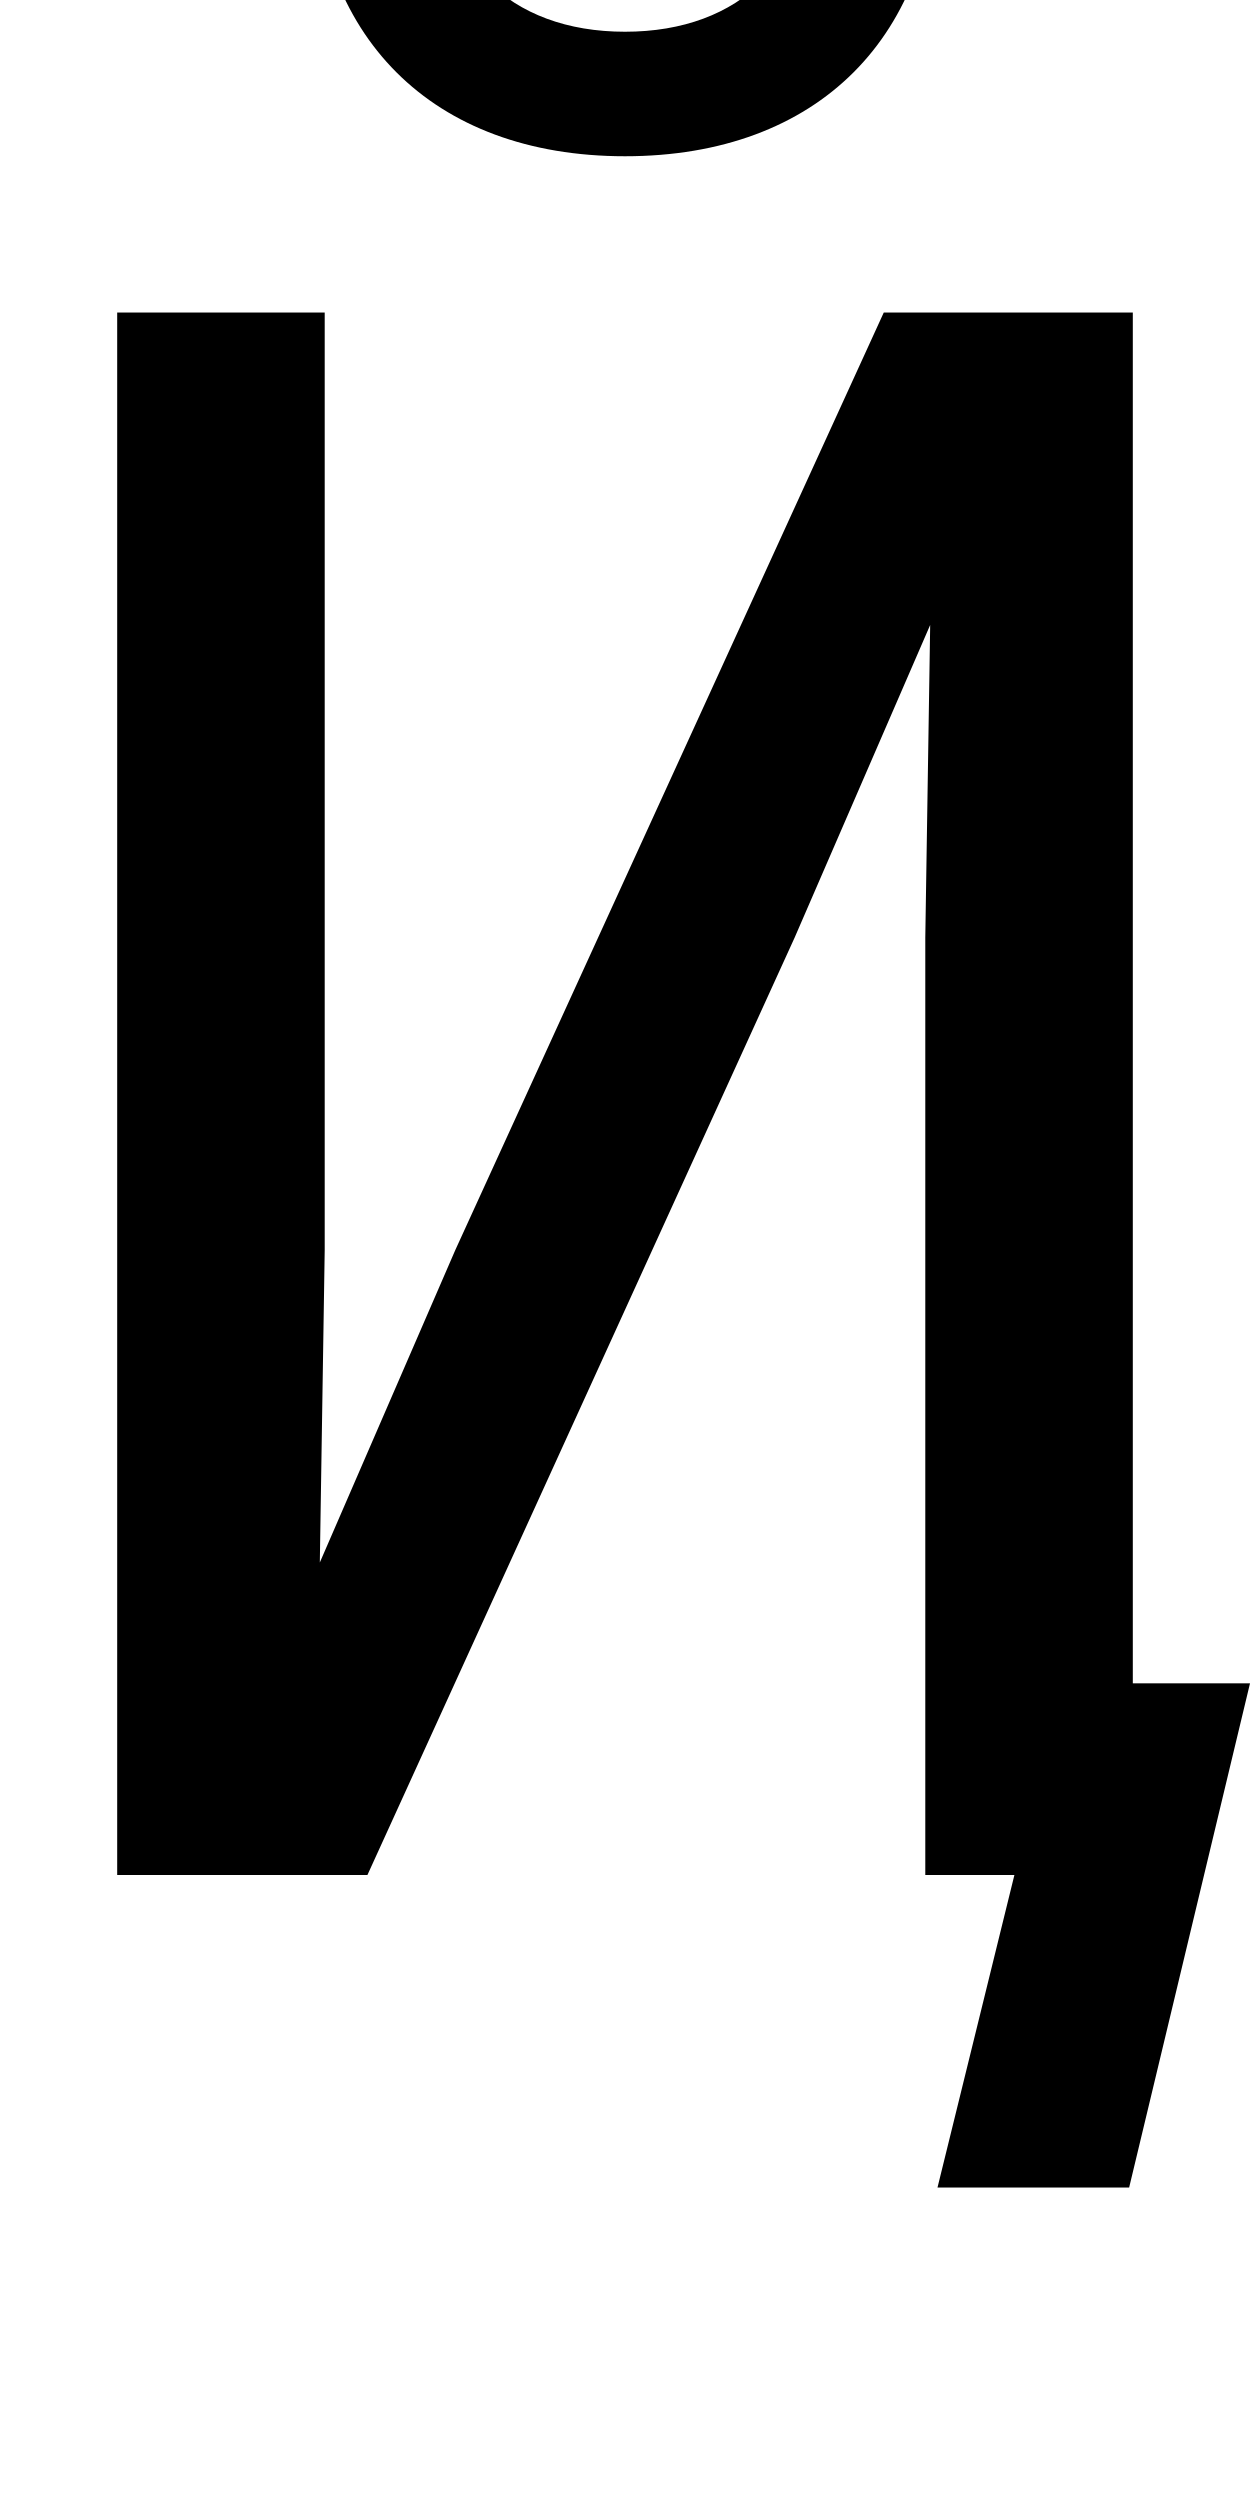
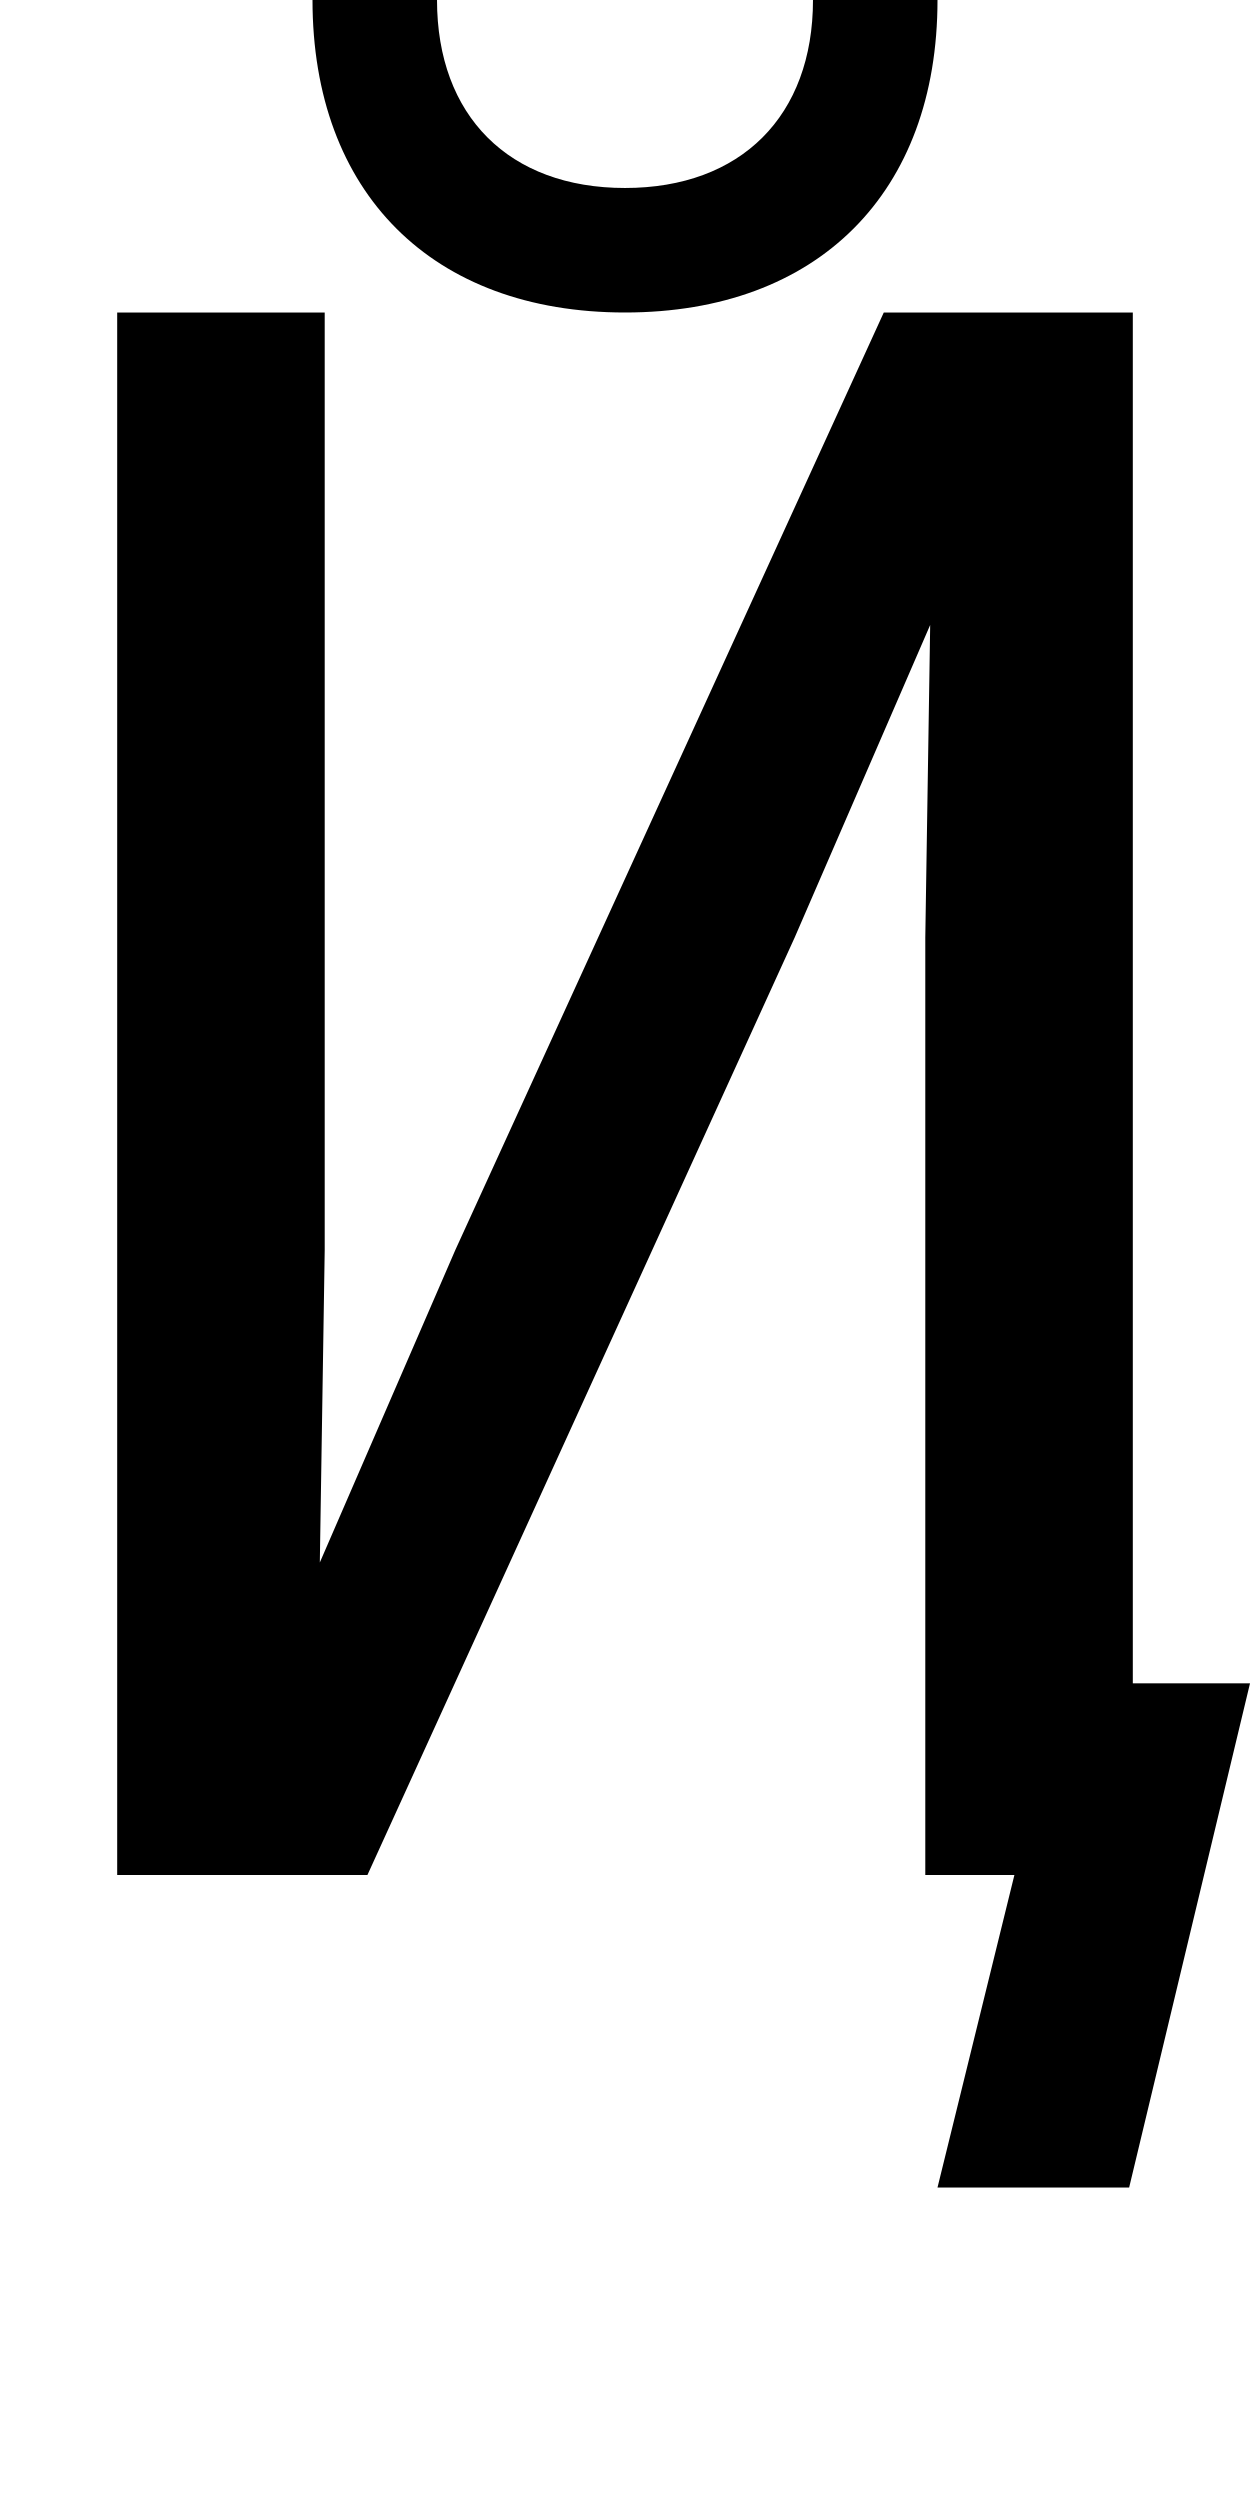
- <svg xmlns="http://www.w3.org/2000/svg" version="1.1" width="1024" height="2048" id="svg3355">
+ <svg xmlns="http://www.w3.org/2000/svg" id="svg3355" height="2048" width="1024" version="1.1">
  <defs id="defs3357" />
-   <path d="m 256,-128 c 0,157.999 97.996,256 256,256 158.004,0 256,-97.999 256,-256 l -102,0 C 666,-33.002 607.003,26 512,26 416.997,26 358,-32.997 358,-128 l -102,0 z m -160,384 0,1280 205,0 350,-768 111,-256 -4,256 0,768 73,0 -63,256 157,0 99,-413 -96,0 0,-1123 -204,0 -351,768 -111,256 4,-256 0,-768 -170,0 z" id="path11472" style="fill:#000000;fill-opacity:1;stroke:none;display:inline" />
+   <path style="display:inline;fill:#000000;fill-opacity:1;stroke:none" id="path11472" d="m 256,0 c 0,157.999 97.996,256 256,256 158.004,0 256,-97.999 256,-256 H 666 C 666,94.998 607.003,154 512,154 416.997,154 358,95.003 358,0 Z M 96,256 V 1536 H 301 L 651,768 762,512 758,768 v 768 h 73 l -63,256 h 157 l 99,-413 H 928 V 256 H 724 l -351,768 -111,256 4,-256 V 256 Z" />
</svg>
